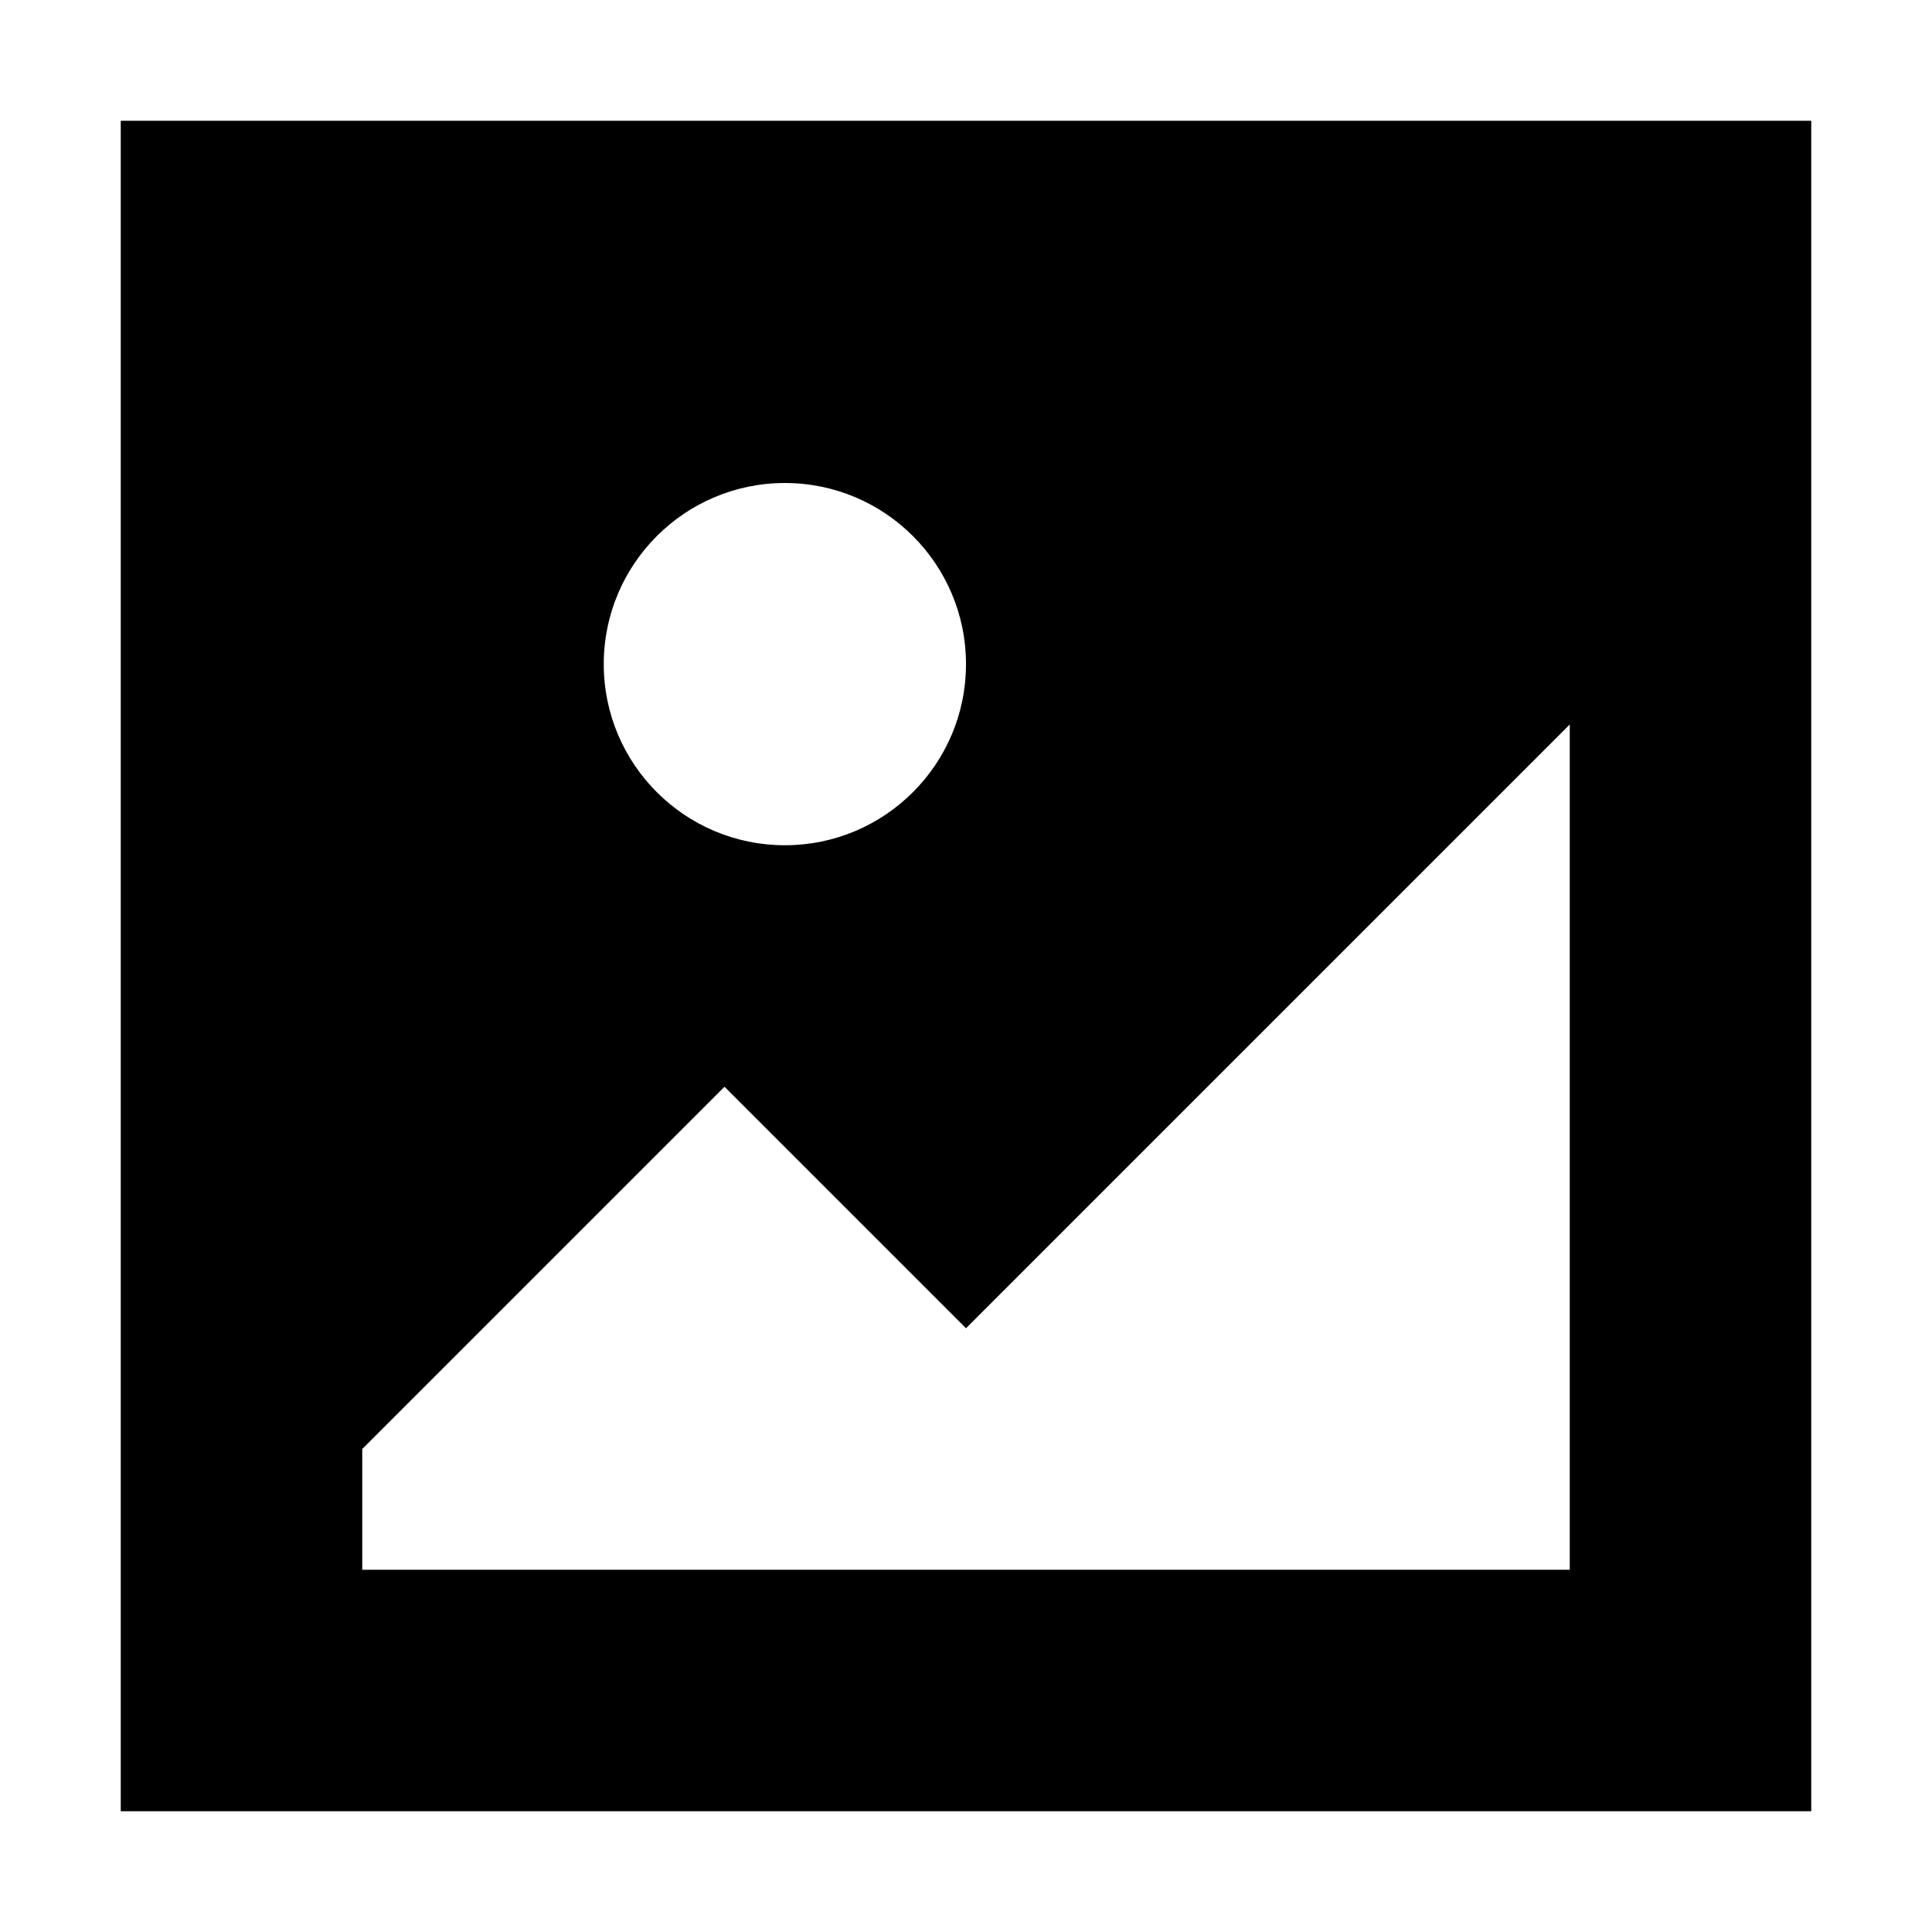
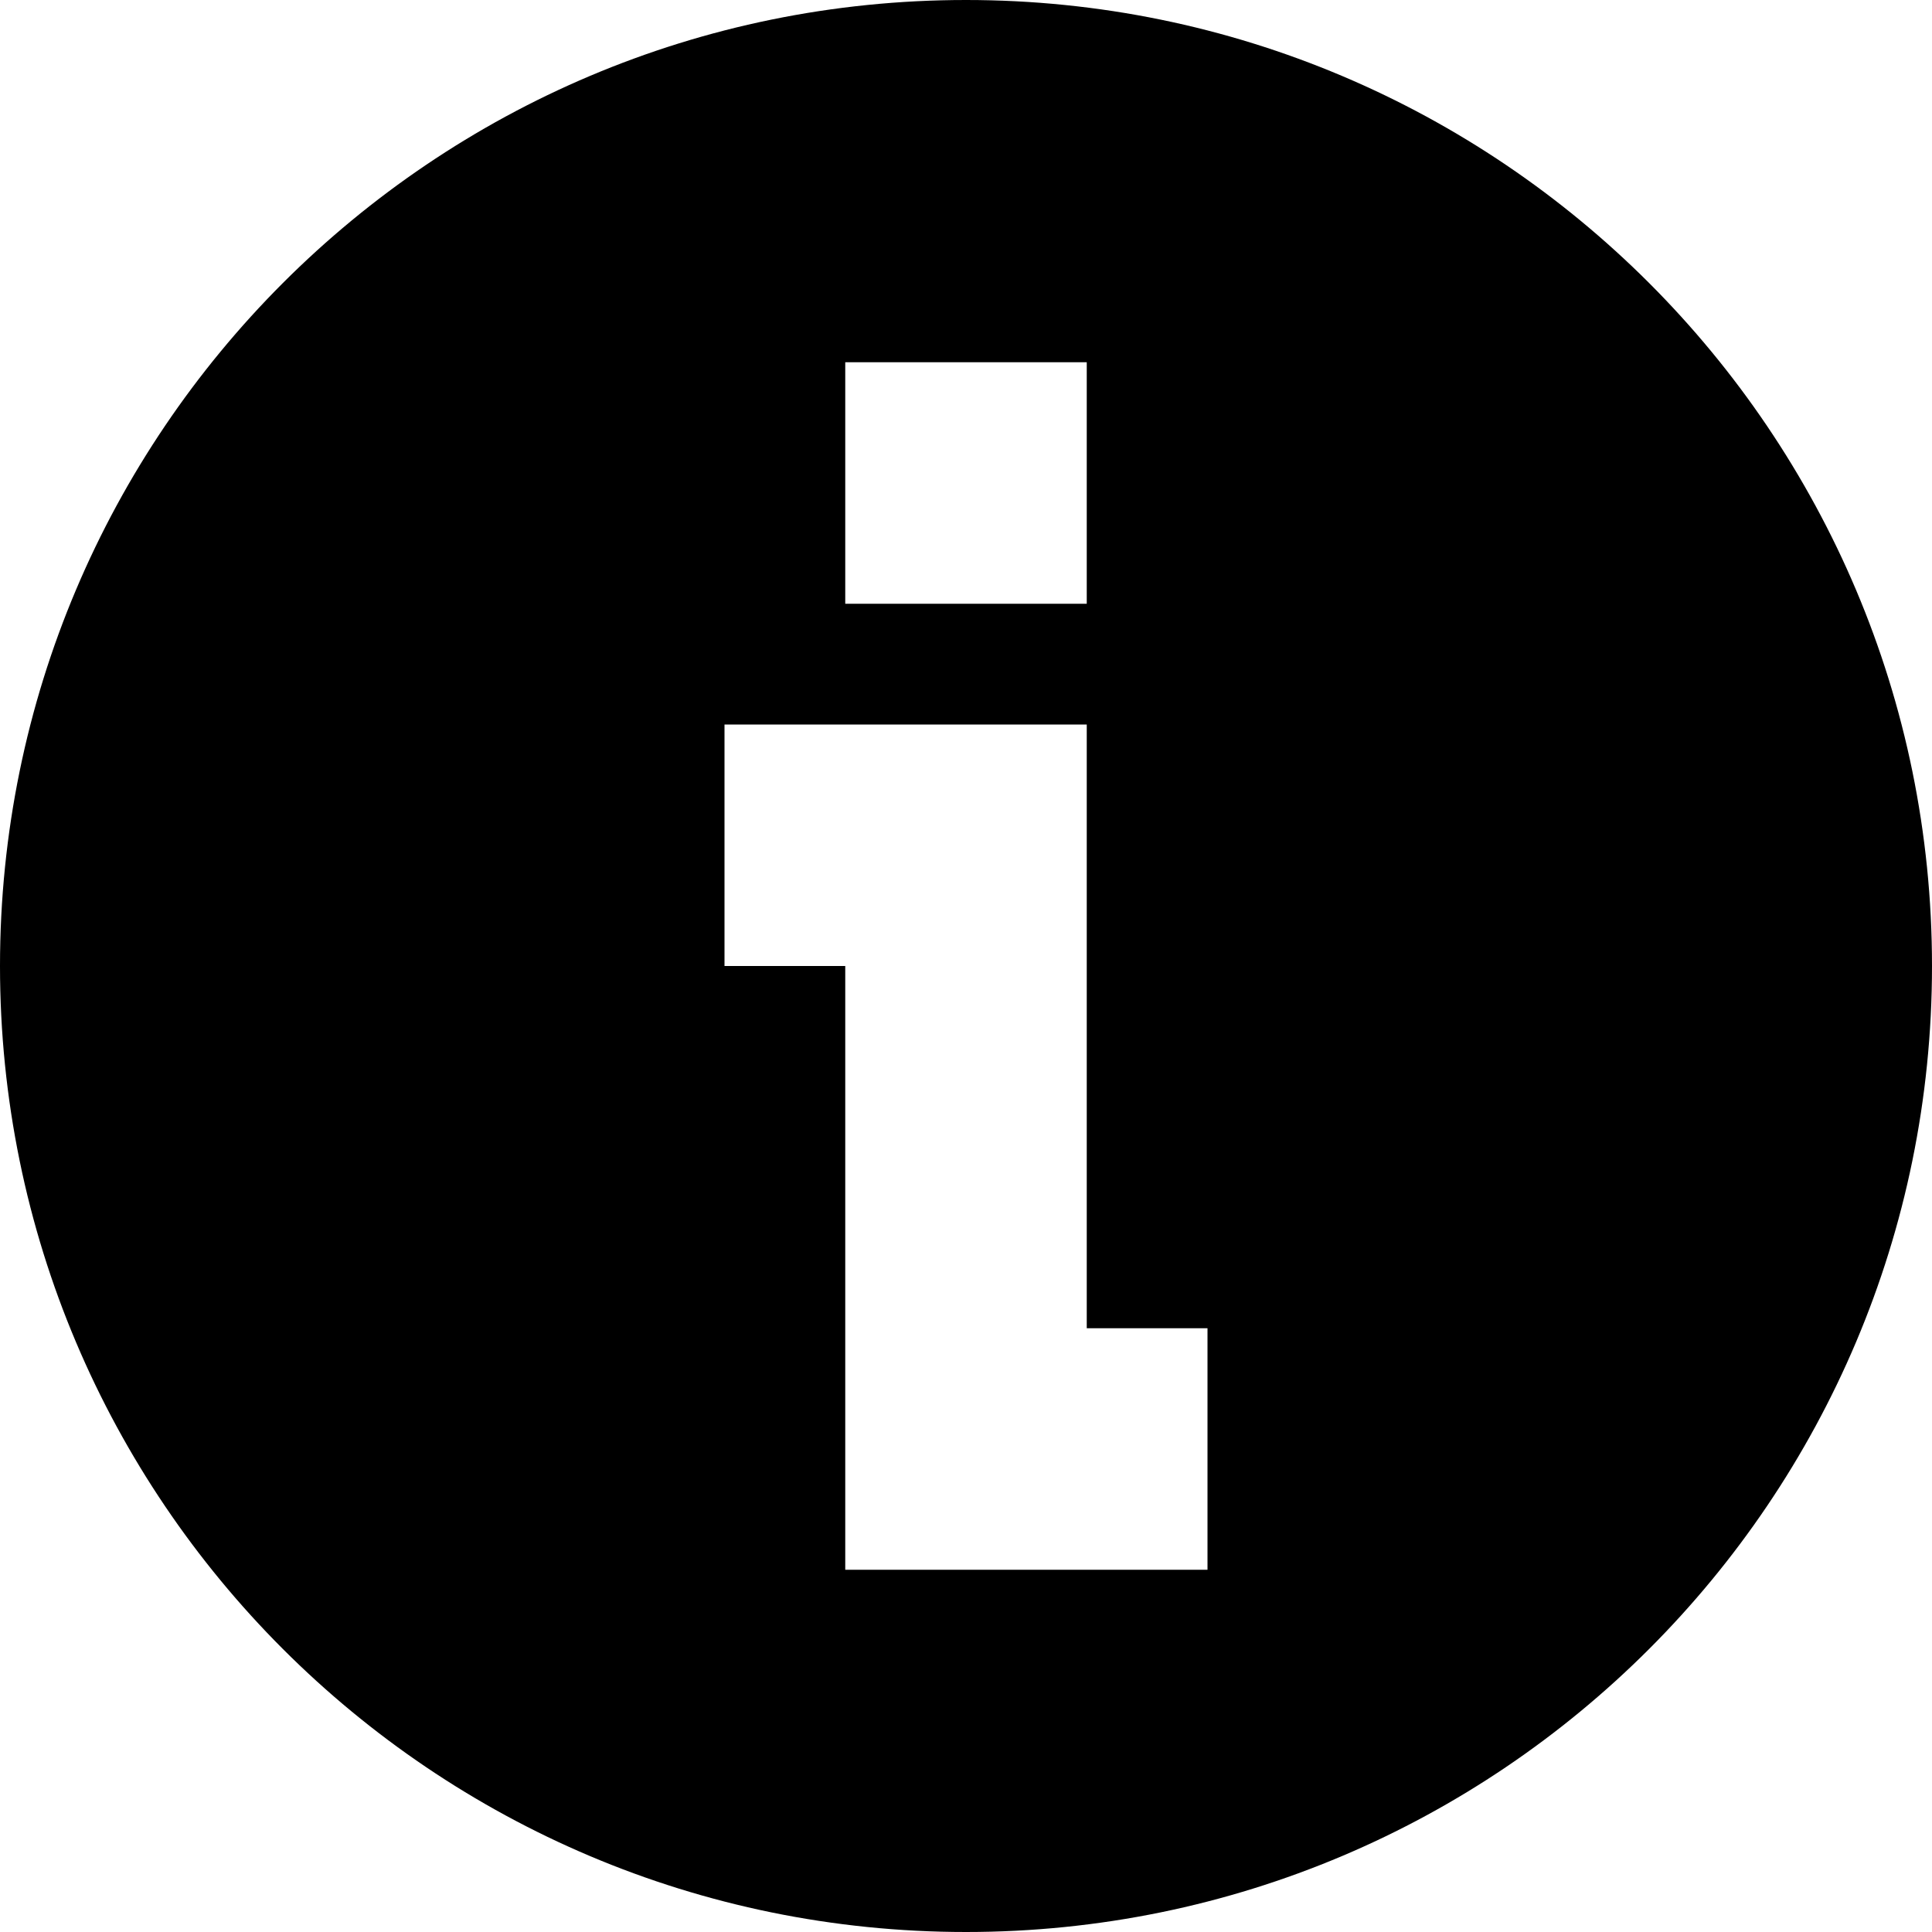
<svg xmlns="http://www.w3.org/2000/svg" width="800px" height="800px" viewBox="0 0 16 16" fill="none">
-   <path fill-rule="evenodd" clip-rule="evenodd" d="M1 1H15V15H1V1ZM6 9L8 11L13 6V13H3V12L6 9ZM6.5 7C7.328 7 8 6.328 8 5.5C8 4.672 7.328 4 6.5 4C5.672 4 5 4.672 5 5.5C5 6.328 5.672 7 6.5 7Z" fill="#000000" />
+   <path fill-rule="evenodd" clip-rule="evenodd" d="M16 8C16 12.418 12.418 16 8 16C3.582 16 0 12.418 0 8C0 3.582 3.582 0 8 0C12.418 0 16 3.582 16 8ZM7 8H6V6H9V11H10V13H7V8ZM9 5V3H7V5H9Z" fill="#000000" />
</svg>
